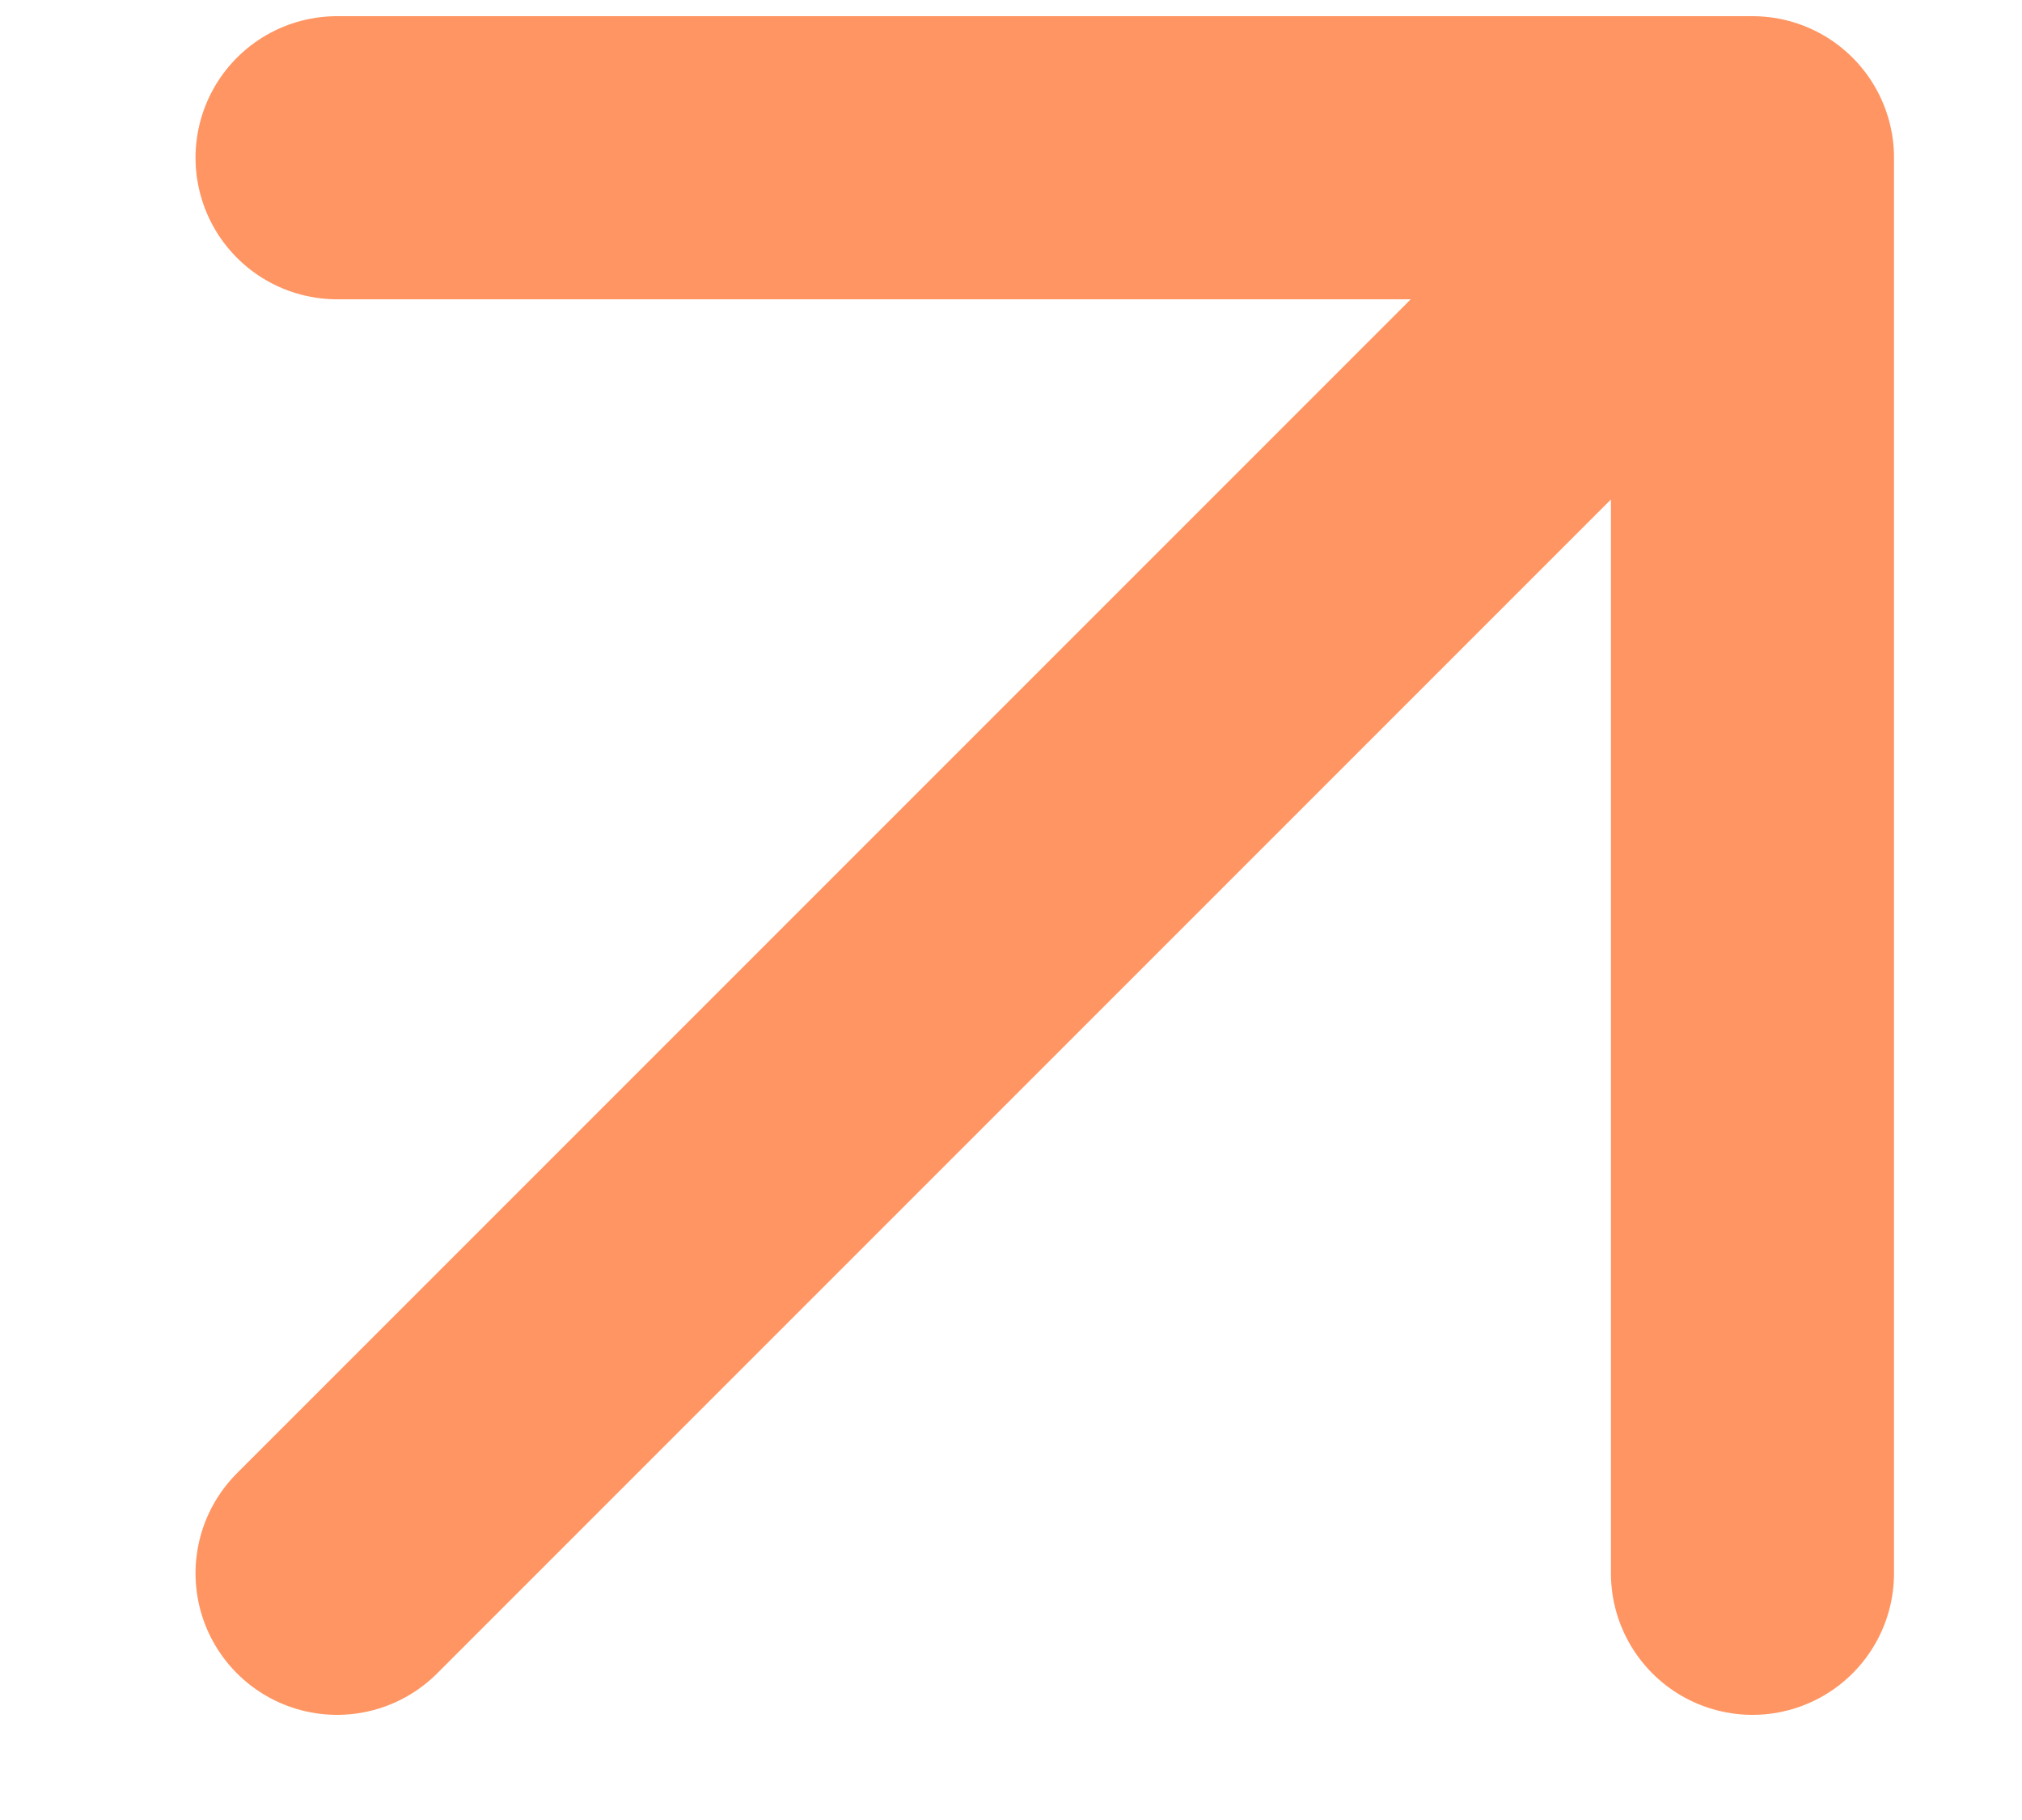
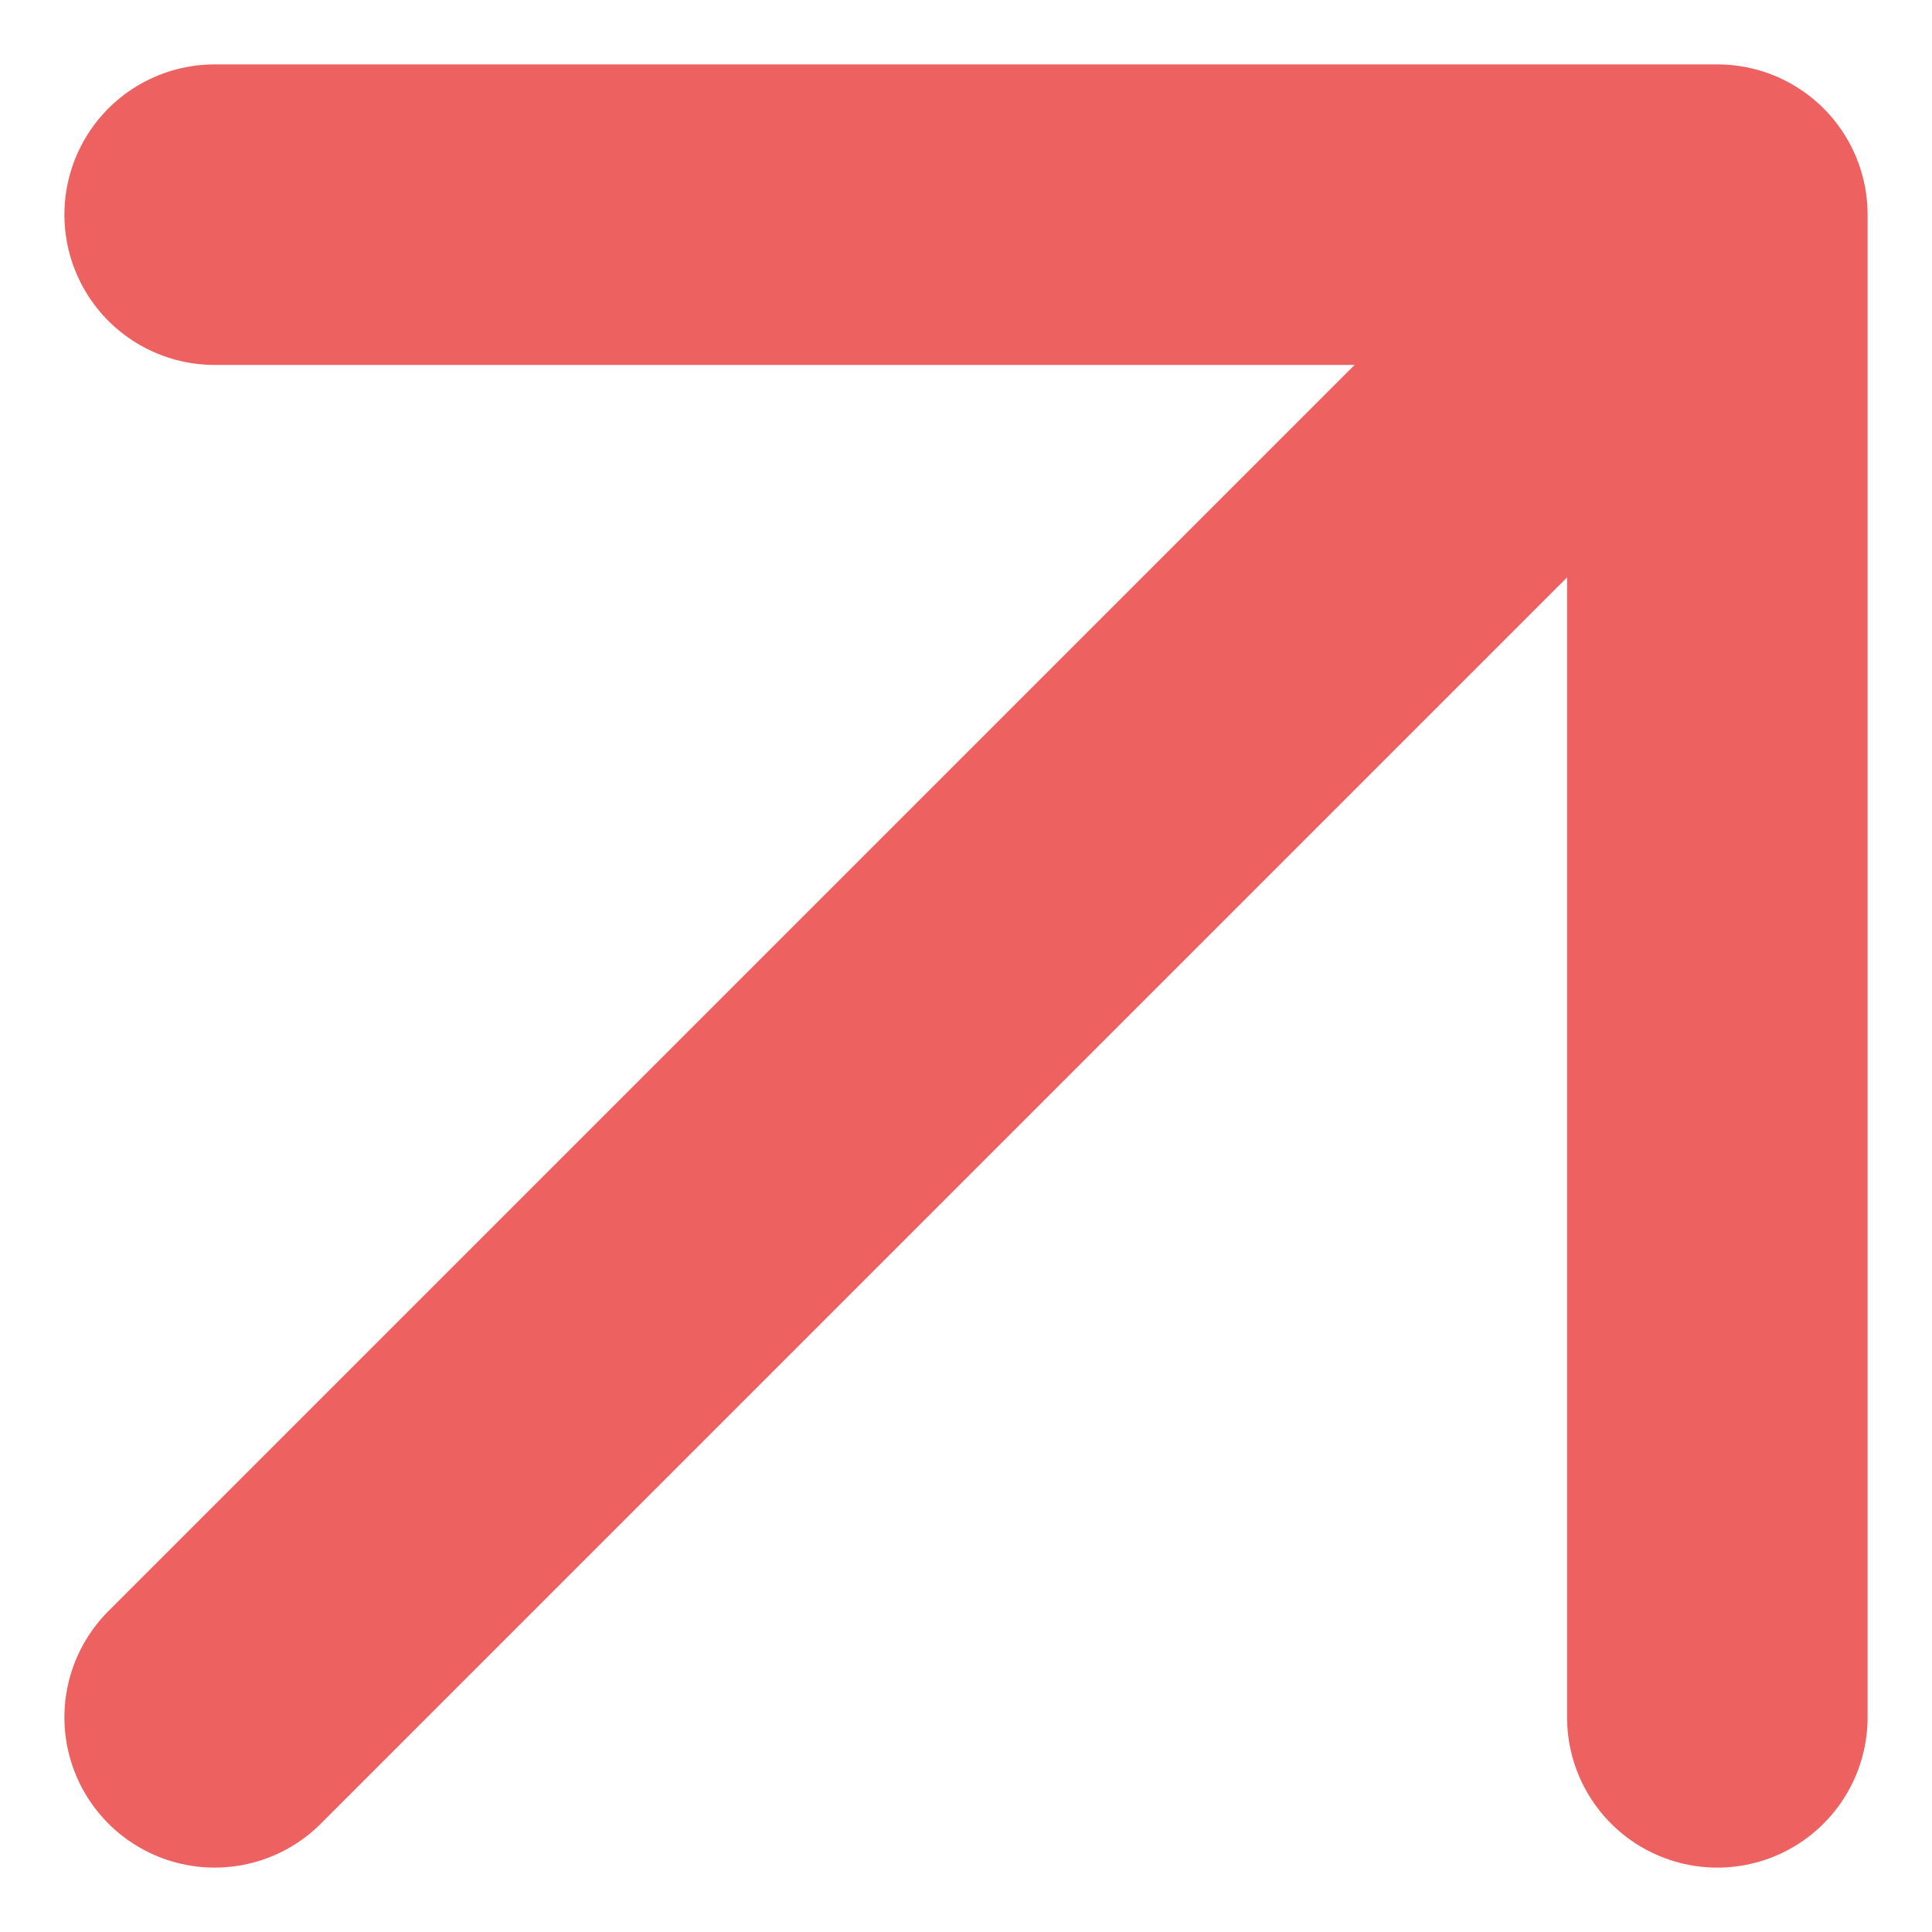
- <svg xmlns="http://www.w3.org/2000/svg" width="10" height="9" viewBox="0 0 10 9" fill="none">
-   <path opacity="0.7" d="M1.667 7.78L8.667 0.78M8.667 0.78H1.667M8.667 0.78V7.78" stroke="#FF681F" stroke-width="1.4" stroke-linecap="round" stroke-linejoin="round" />
+ <svg xmlns="http://www.w3.org/2000/svg" width="9" height="9" viewBox="0 0 9 9" fill="none">
+   <path opacity="0.7" d="M1 8L8 1M8 1H1M8 1V8" stroke="#E61E1E" stroke-width="1.4" stroke-linecap="round" stroke-linejoin="round" />
</svg>
